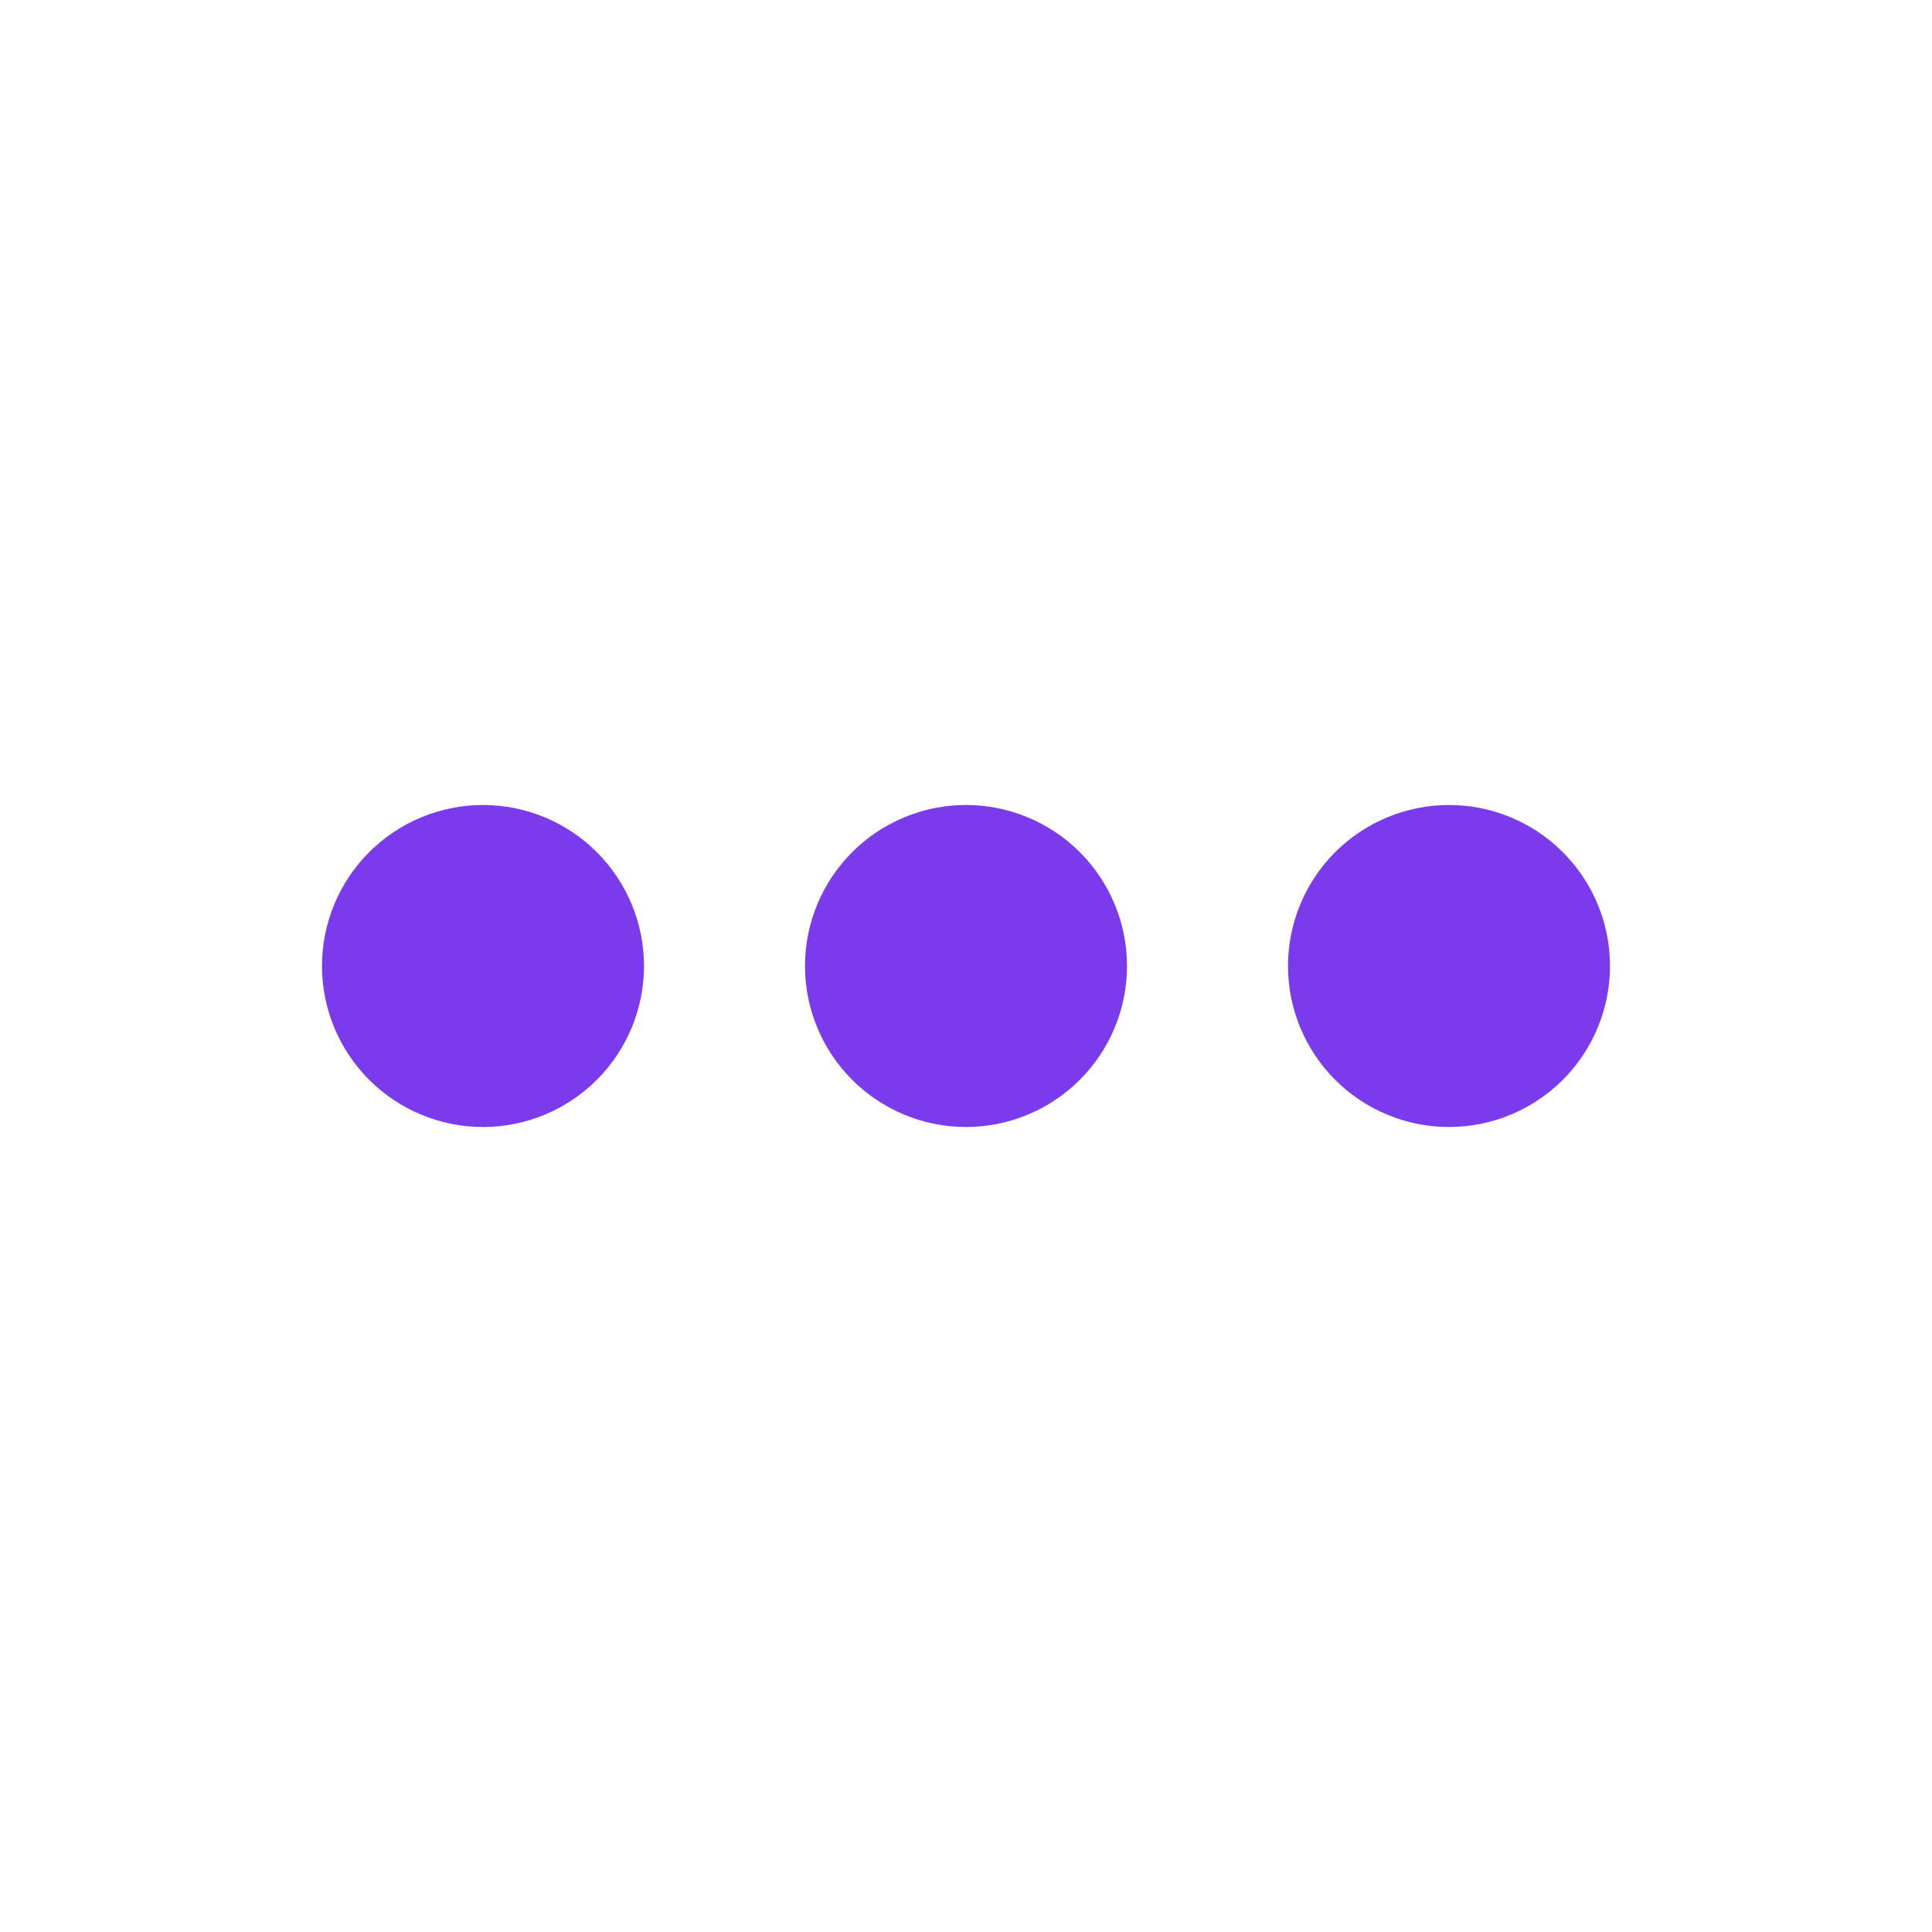
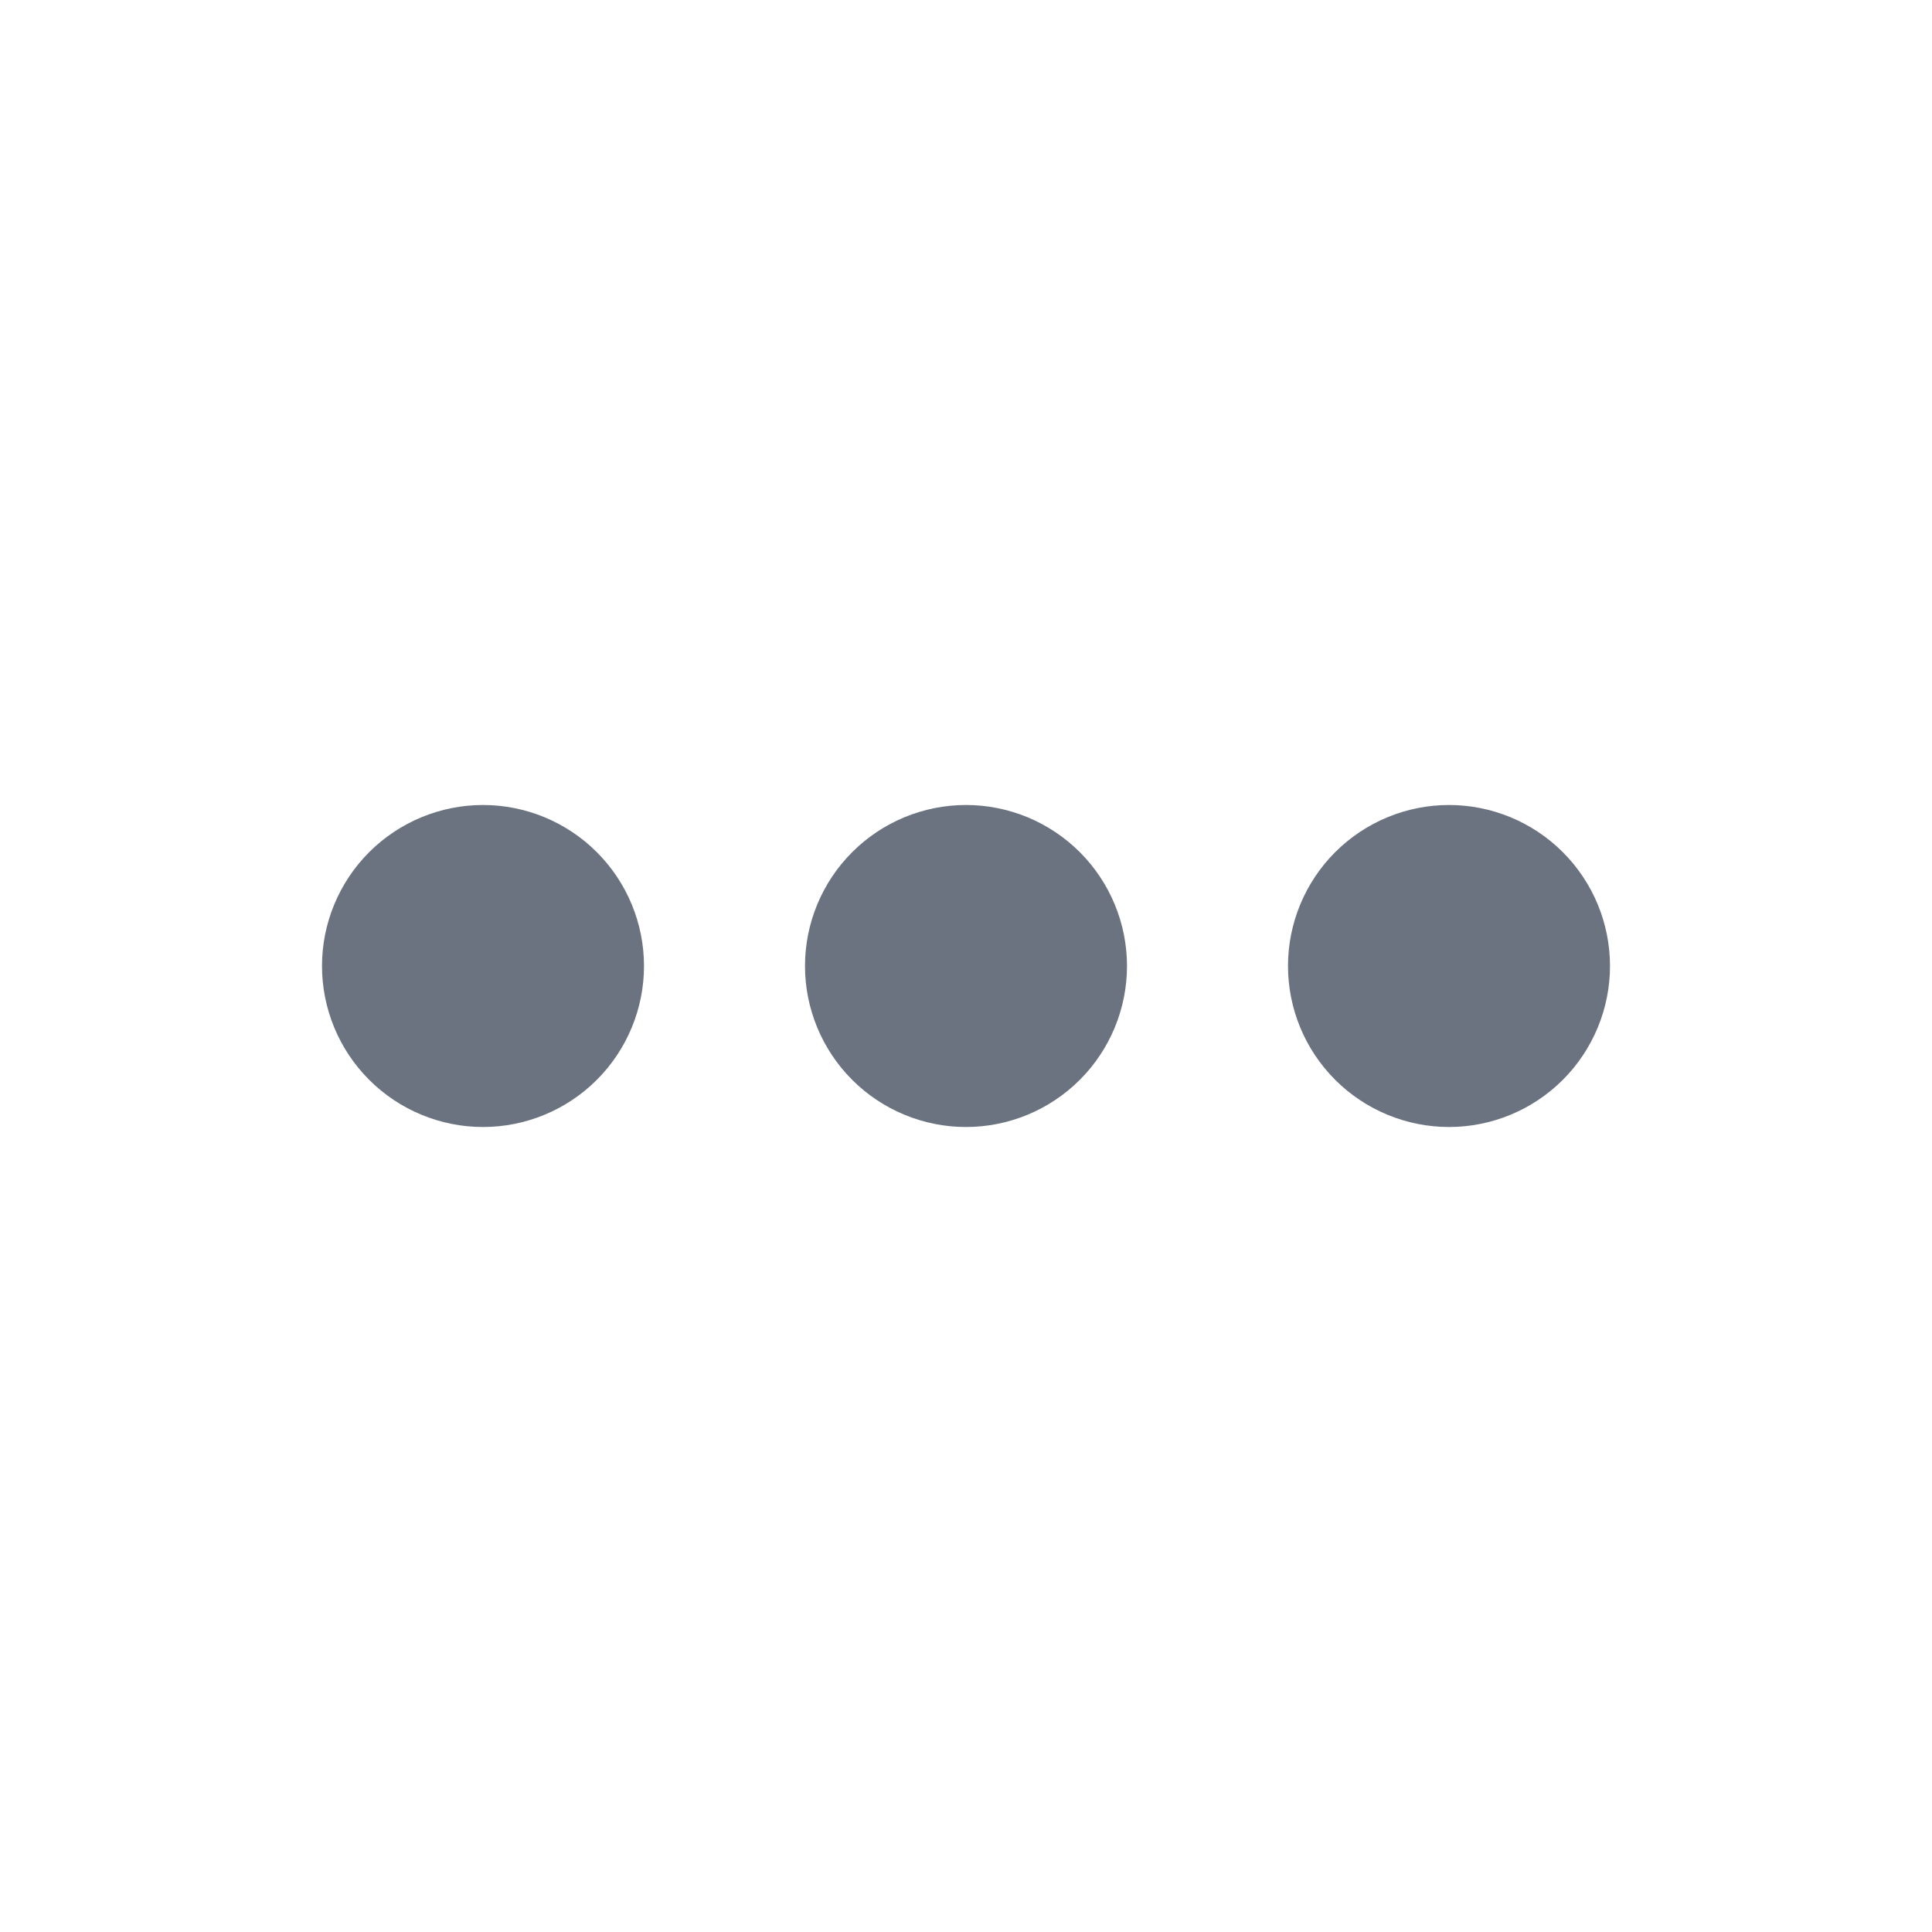
<svg xmlns="http://www.w3.org/2000/svg" width="24" height="24" viewBox="0 0 24 24" fill="none">
-   <path d="M8 12C8 12.53 7.789 13.039 7.414 13.414C7.039 13.789 6.53 14 6 14C5.47 14 4.961 13.789 4.586 13.414C4.211 13.039 4 12.53 4 12C4 11.47 4.211 10.961 4.586 10.586C4.961 10.211 5.47 10 6 10C6.53 10 7.039 10.211 7.414 10.586C7.789 10.961 8 11.47 8 12ZM14 12C14 12.53 13.789 13.039 13.414 13.414C13.039 13.789 12.53 14 12 14C11.47 14 10.961 13.789 10.586 13.414C10.211 13.039 10 12.53 10 12C10 11.47 10.211 10.961 10.586 10.586C10.961 10.211 11.47 10 12 10C12.53 10 13.039 10.211 13.414 10.586C13.789 10.961 14 11.47 14 12ZM18 14C18.53 14 19.039 13.789 19.414 13.414C19.789 13.039 20 12.53 20 12C20 11.47 19.789 10.961 19.414 10.586C19.039 10.211 18.53 10 18 10C17.47 10 16.961 10.211 16.586 10.586C16.211 10.961 16 11.47 16 12C16 12.53 16.211 13.039 16.586 13.414C16.961 13.789 17.47 14 18 14Z" fill="#7C3AED" />
+   <path d="M8 12C8 12.53 7.789 13.039 7.414 13.414C7.039 13.789 6.53 14 6 14C5.47 14 4.961 13.789 4.586 13.414C4.211 13.039 4 12.53 4 12C4 11.47 4.211 10.961 4.586 10.586C4.961 10.211 5.47 10 6 10C6.53 10 7.039 10.211 7.414 10.586C7.789 10.961 8 11.47 8 12ZM14 12C14 12.53 13.789 13.039 13.414 13.414C13.039 13.789 12.53 14 12 14C11.47 14 10.961 13.789 10.586 13.414C10.211 13.039 10 12.53 10 12C10 11.47 10.211 10.961 10.586 10.586C10.961 10.211 11.47 10 12 10C12.53 10 13.039 10.211 13.414 10.586C13.789 10.961 14 11.47 14 12ZM18 14C18.53 14 19.039 13.789 19.414 13.414C19.789 13.039 20 12.53 20 12C20 11.47 19.789 10.961 19.414 10.586C19.039 10.211 18.53 10 18 10C17.47 10 16.961 10.211 16.586 10.586C16.211 10.961 16 11.47 16 12C16 12.53 16.211 13.039 16.586 13.414C16.961 13.789 17.47 14 18 14Z" fill="#6B7280" />
</svg>
